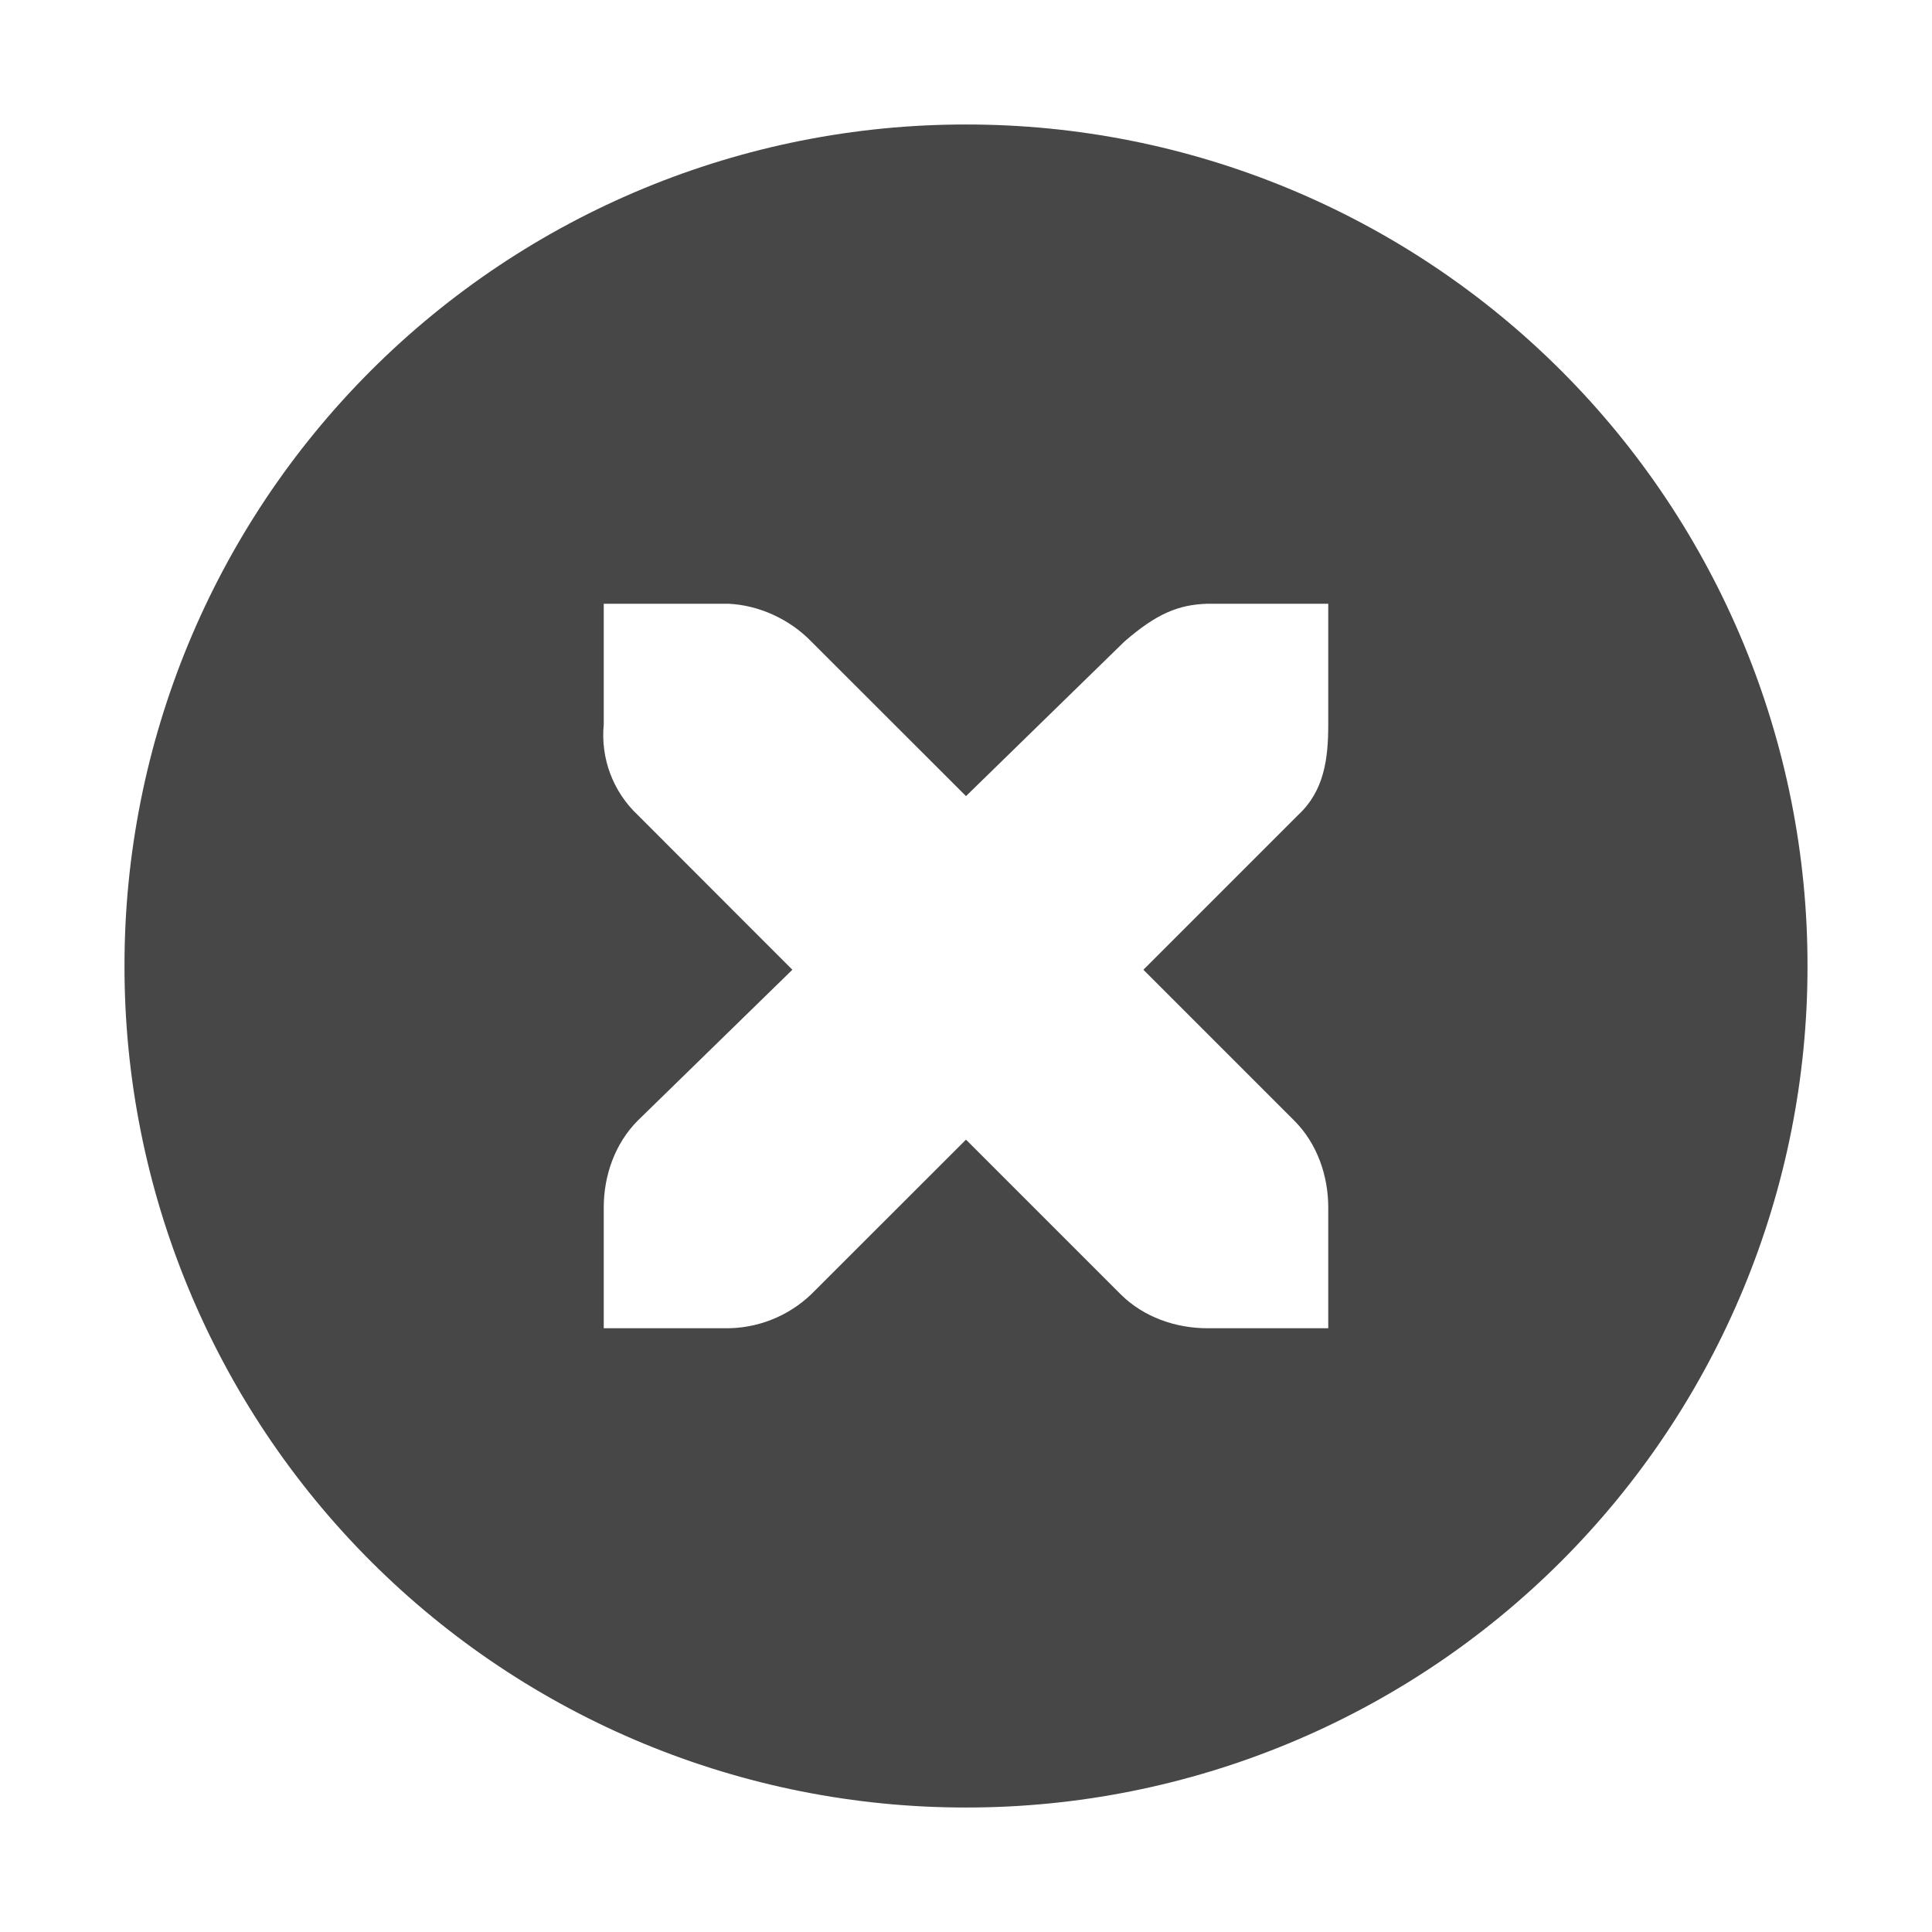
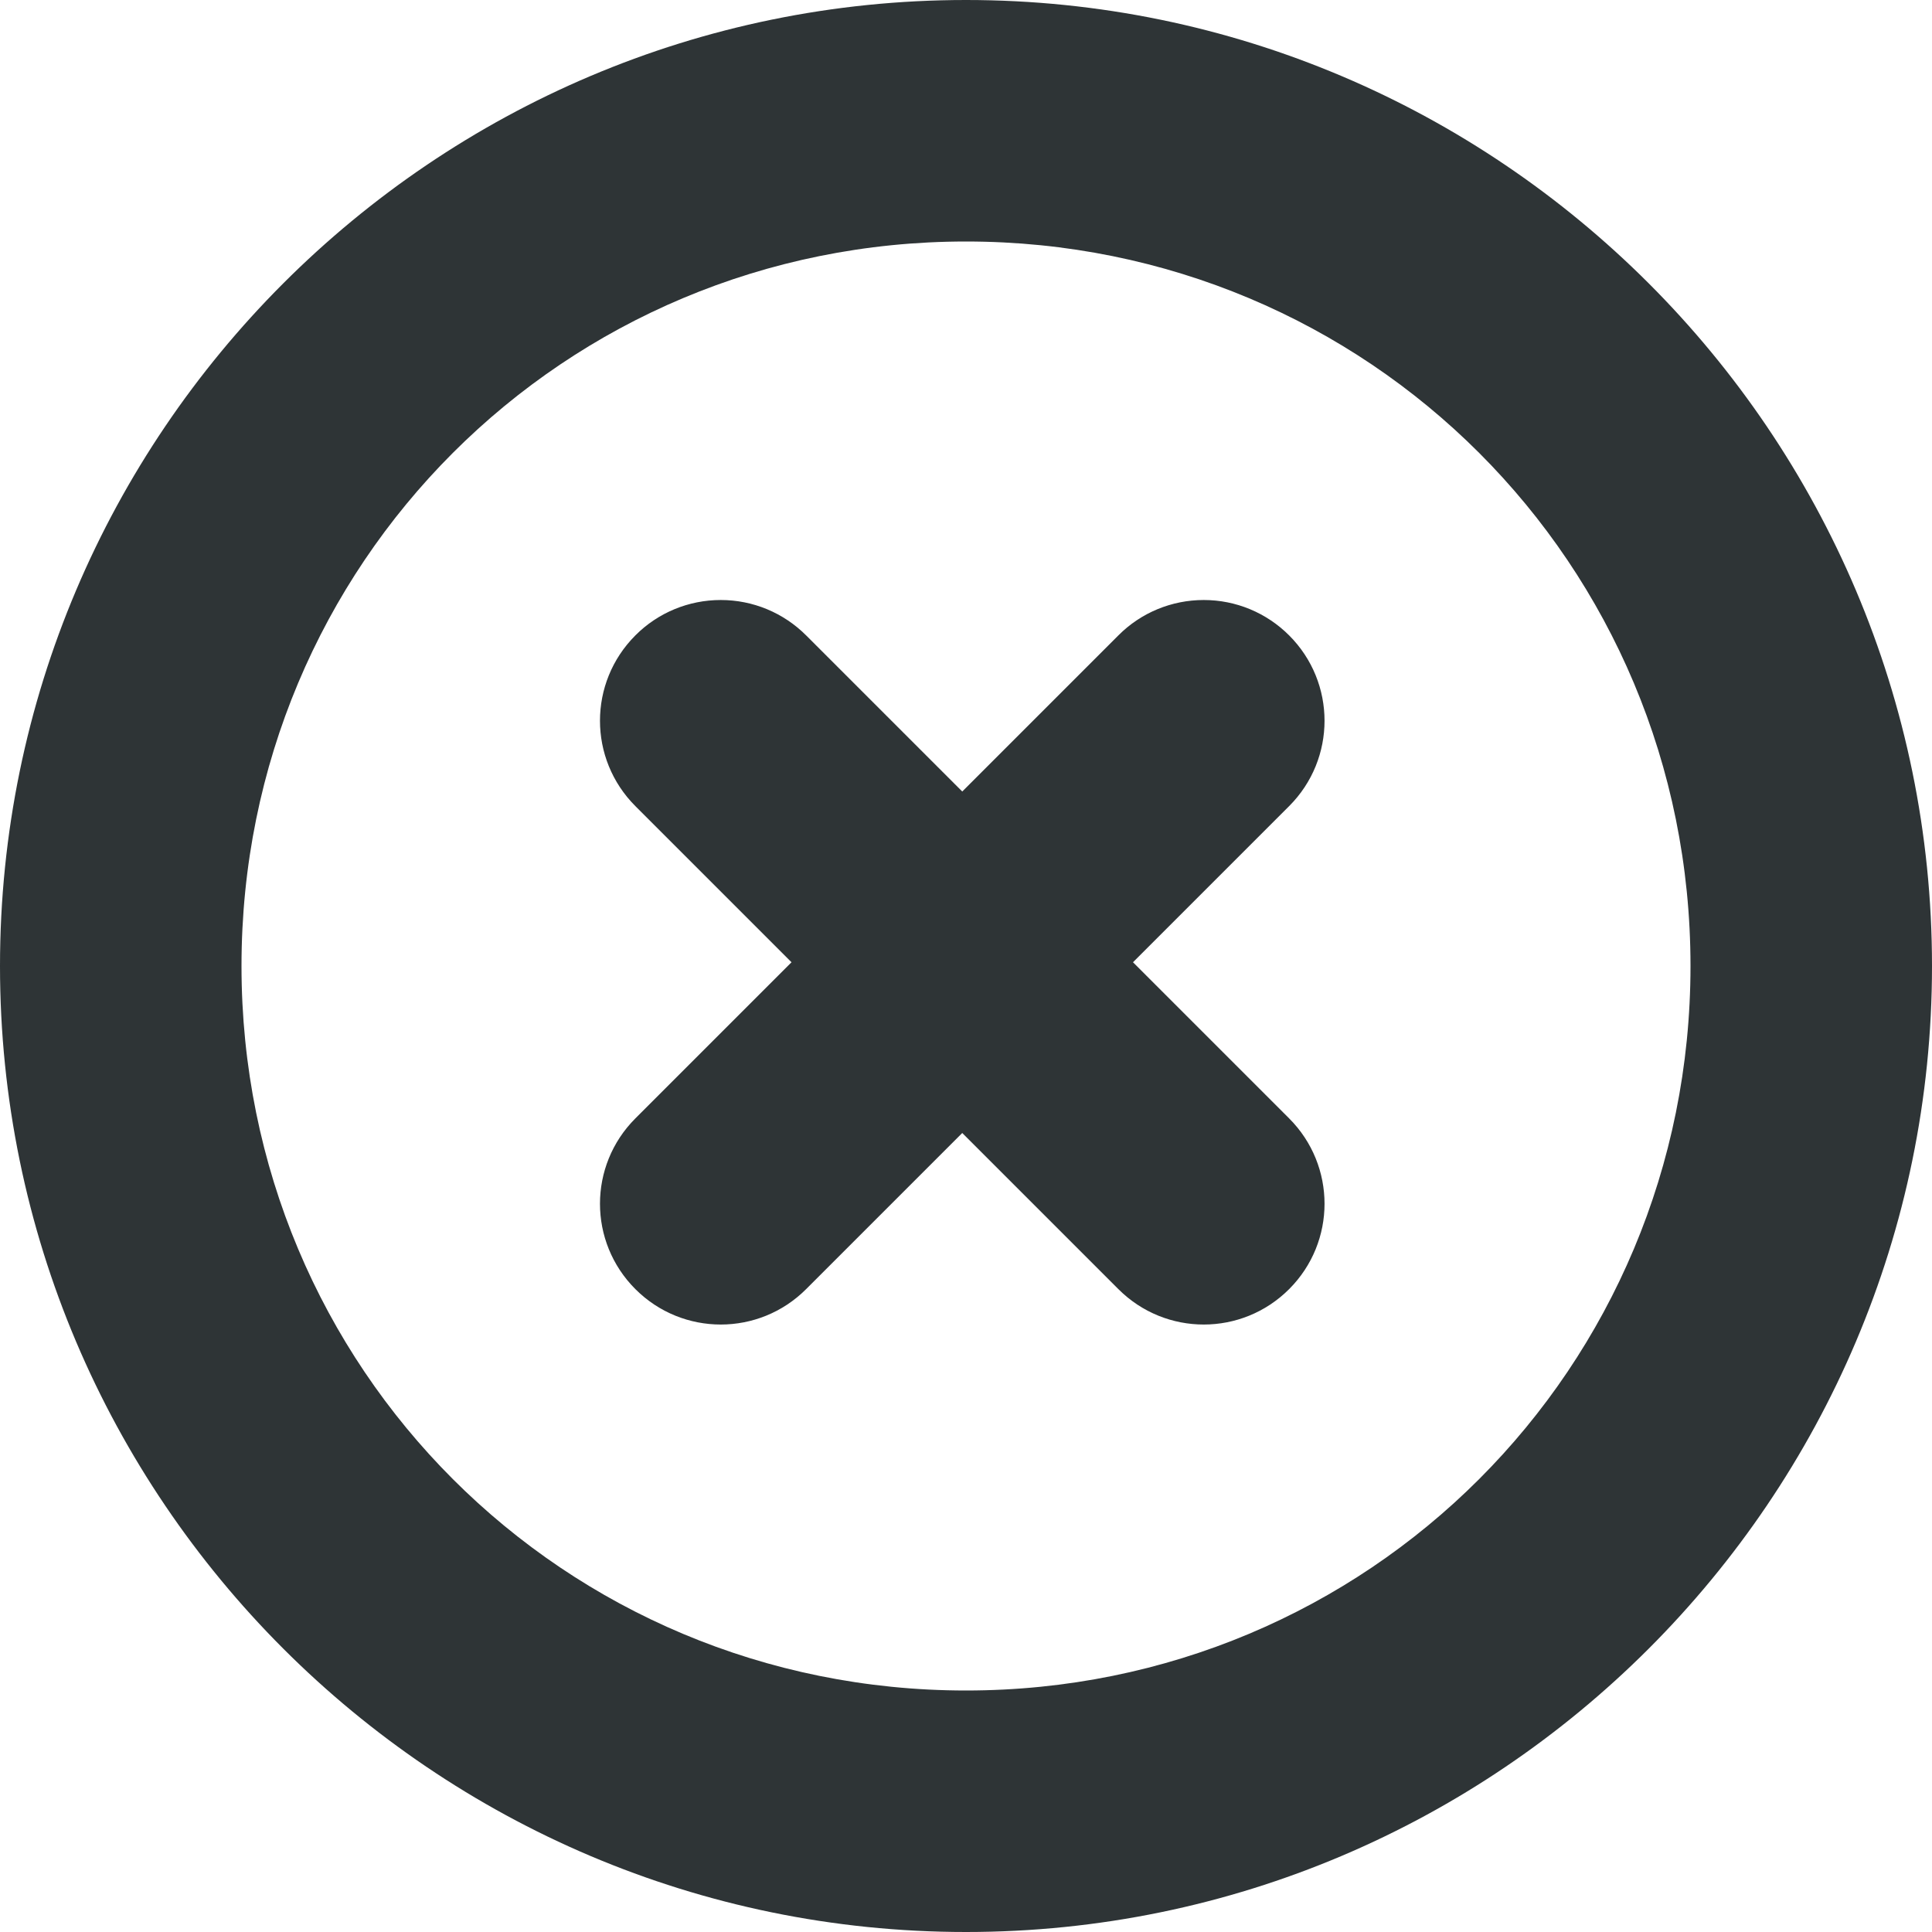
- <svg xmlns="http://www.w3.org/2000/svg" width="16" height="16">
-   <path d="M8 1.031A6.963 6.963 0 001.031 8 6.963 6.963 0 008 14.969 6.963 6.963 0 0014.969 8 6.963 6.963 0 008 1.031zM5 5h1.031c.255.011.51.129.688.313L8 6.593l1.312-1.28c.266-.231.447-.306.688-.313h1v1c0 .286-.034.55-.25.75L9.469 8.031l1.25 1.25c.188.188.281.454.281.719v1h-1c-.265 0-.53-.093-.719-.281L8 9.438l-1.281 1.28A1.015 1.015 0 016 11H5v-1c0-.265.093-.53.281-.719l1.281-1.25-1.28-1.281A.909.909 0 015 6z" style="line-height:normal;-inkscape-font-specification:'Andale Mono';text-indent:0;text-align:start;text-decoration-line:none;text-transform:none;marker:none" color="#bebebe" font-weight="400" font-family="Andale Mono" overflow="visible" fill="#474747" />
+ <svg xmlns="http://www.w3.org/2000/svg" height="16px" viewBox="0 0 16 16" width="16px">
+   <path d="m 8 0 c -4.41 0 -8 3.59 -8 8 s 3.59 8 8 8 s 8 -3.59 8 -8 s -3.59 -8 -8 -8 z m 0 2 c 3.332 0 6 2.668 6 6 s -2.668 6 -6 6 s -6 -2.668 -6 -6 s 2.668 -6 6 -6 z m -2.031 2.969 c -0.266 0 -0.52 0.105 -0.707 0.293 c -0.391 0.391 -0.391 1.023 0 1.414 l 1.293 1.293 l -1.293 1.293 c -0.391 0.391 -0.391 1.023 0 1.414 s 1.023 0.391 1.414 0 l 1.293 -1.293 l 1.293 1.293 c 0.391 0.391 1.023 0.391 1.414 0 s 0.391 -1.023 0 -1.414 l -1.293 -1.293 l 1.293 -1.293 c 0.391 -0.391 0.391 -1.023 0 -1.414 c -0.188 -0.188 -0.441 -0.293 -0.707 -0.293 s -0.52 0.105 -0.707 0.293 l -1.293 1.293 l -1.293 -1.293 c -0.188 -0.188 -0.441 -0.293 -0.707 -0.293 z m 0 0" fill="#2e3436" />
</svg>
